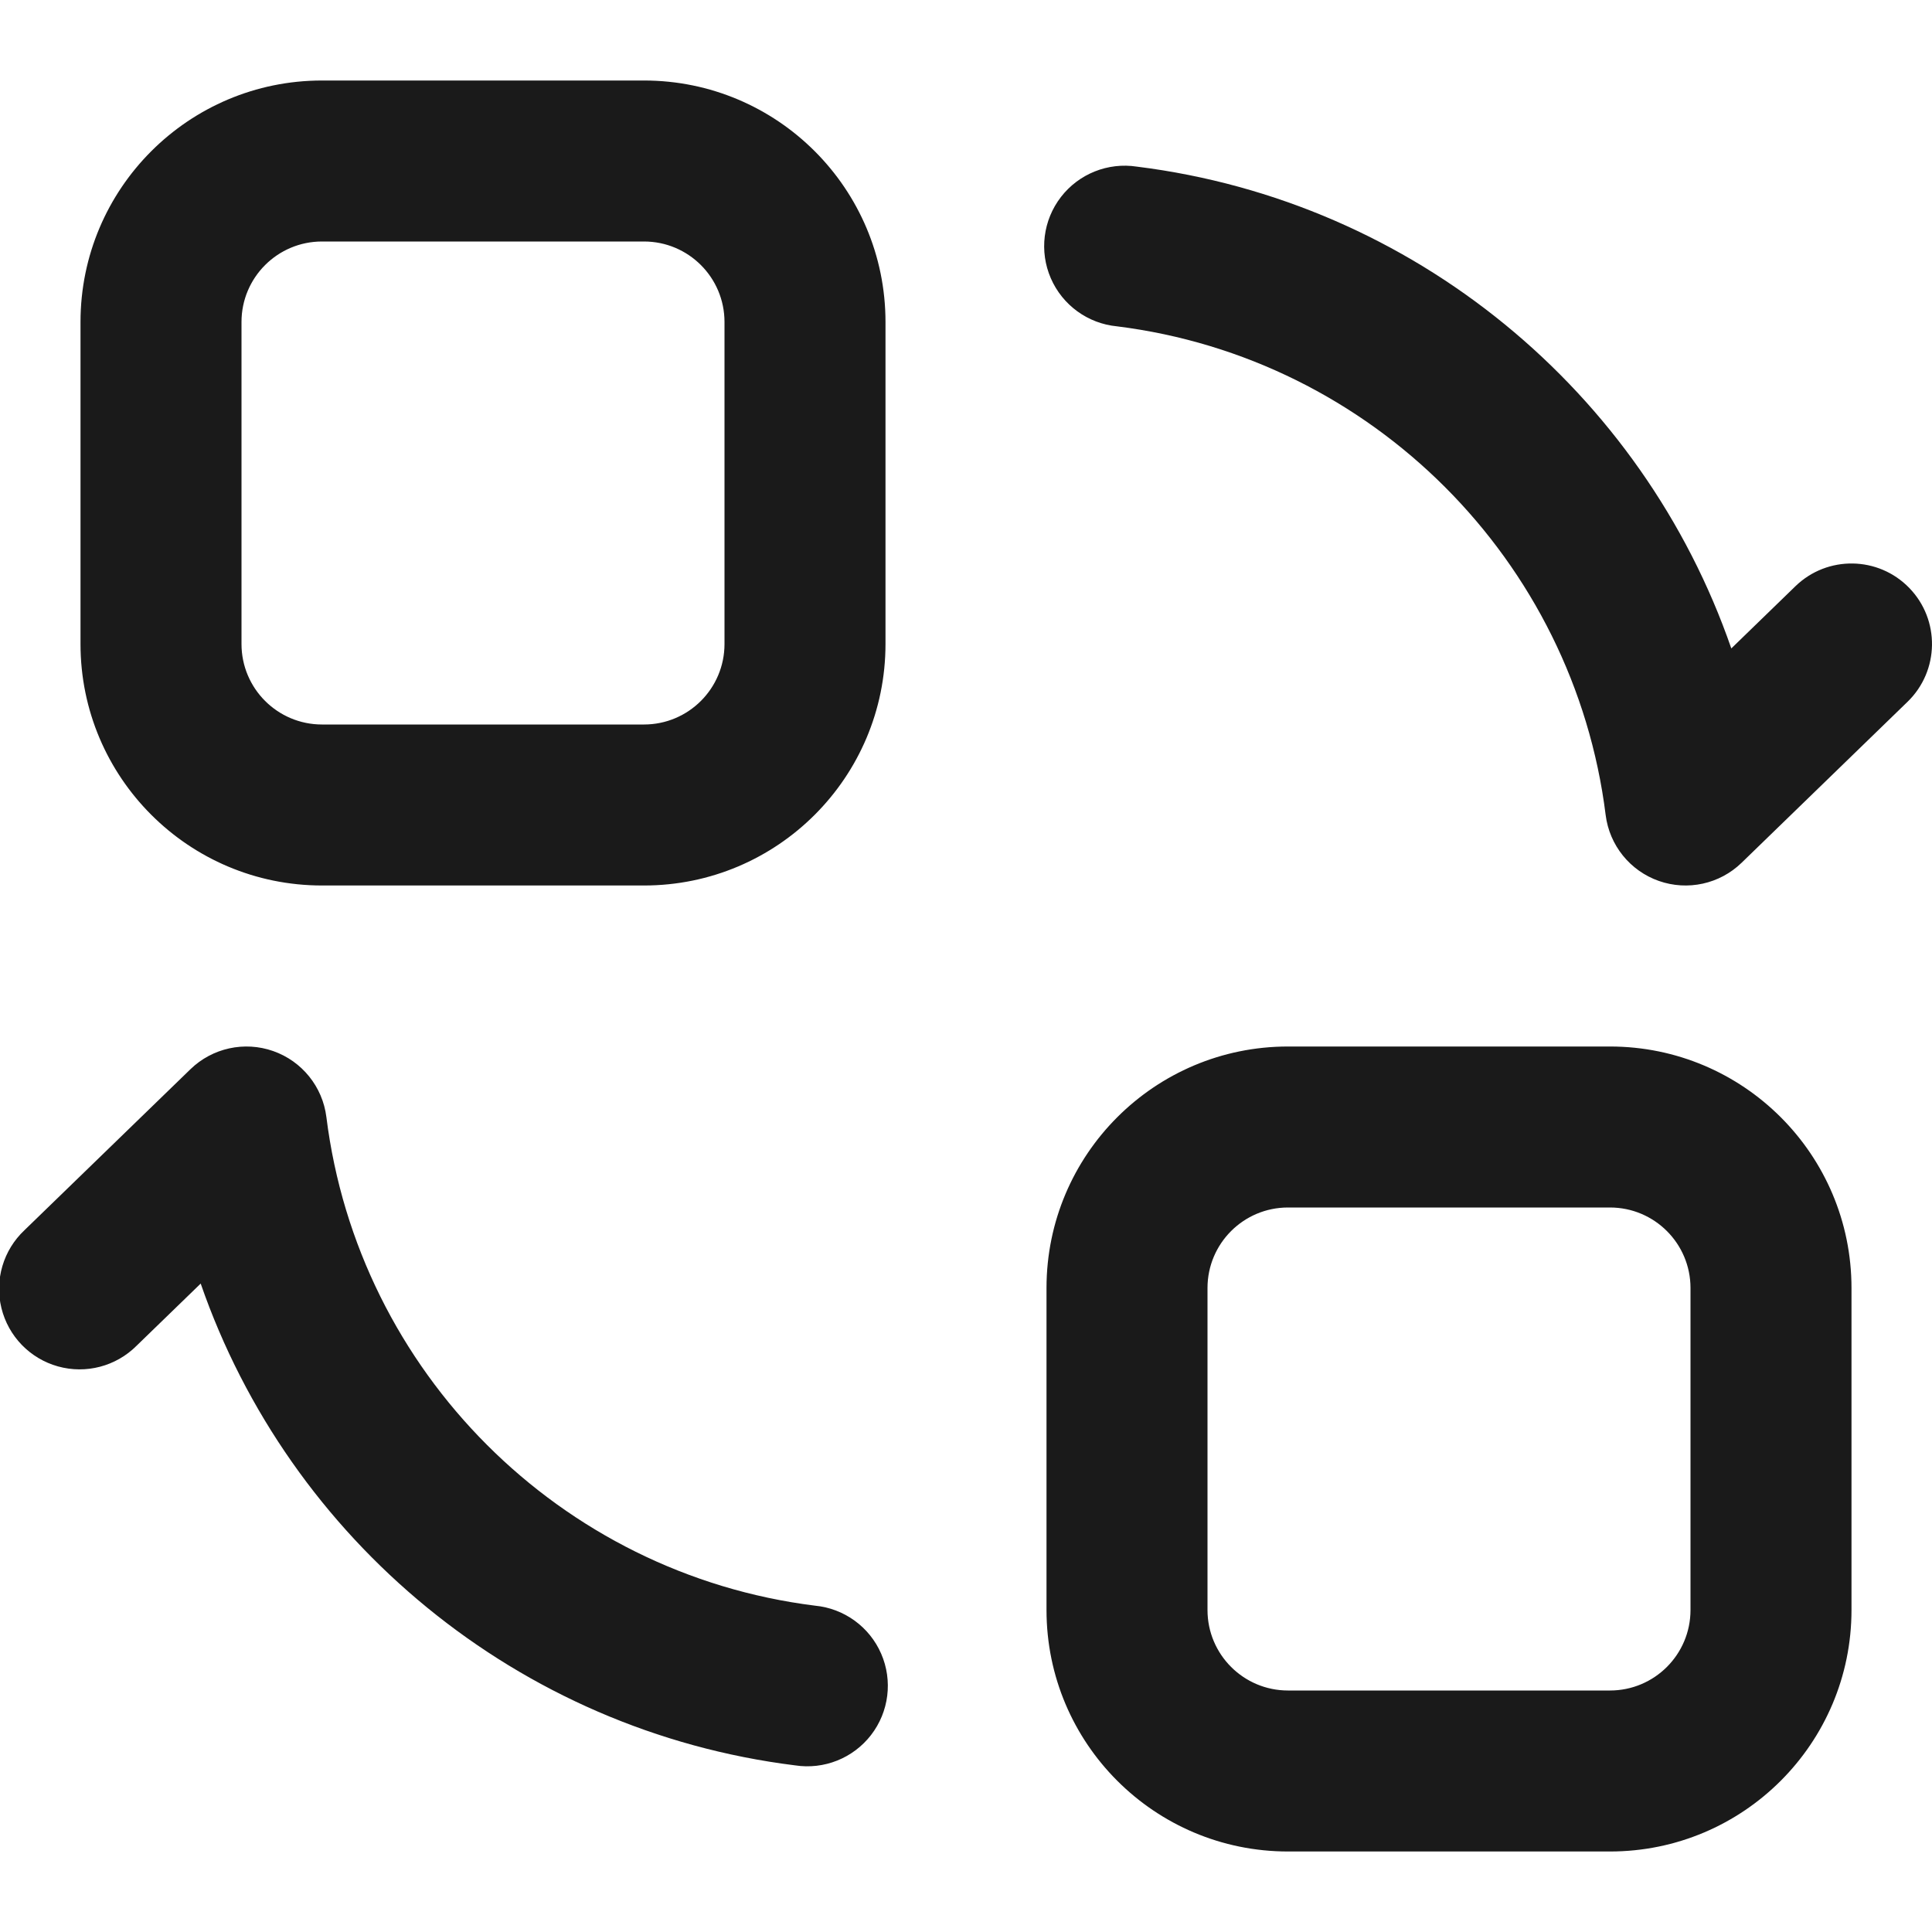
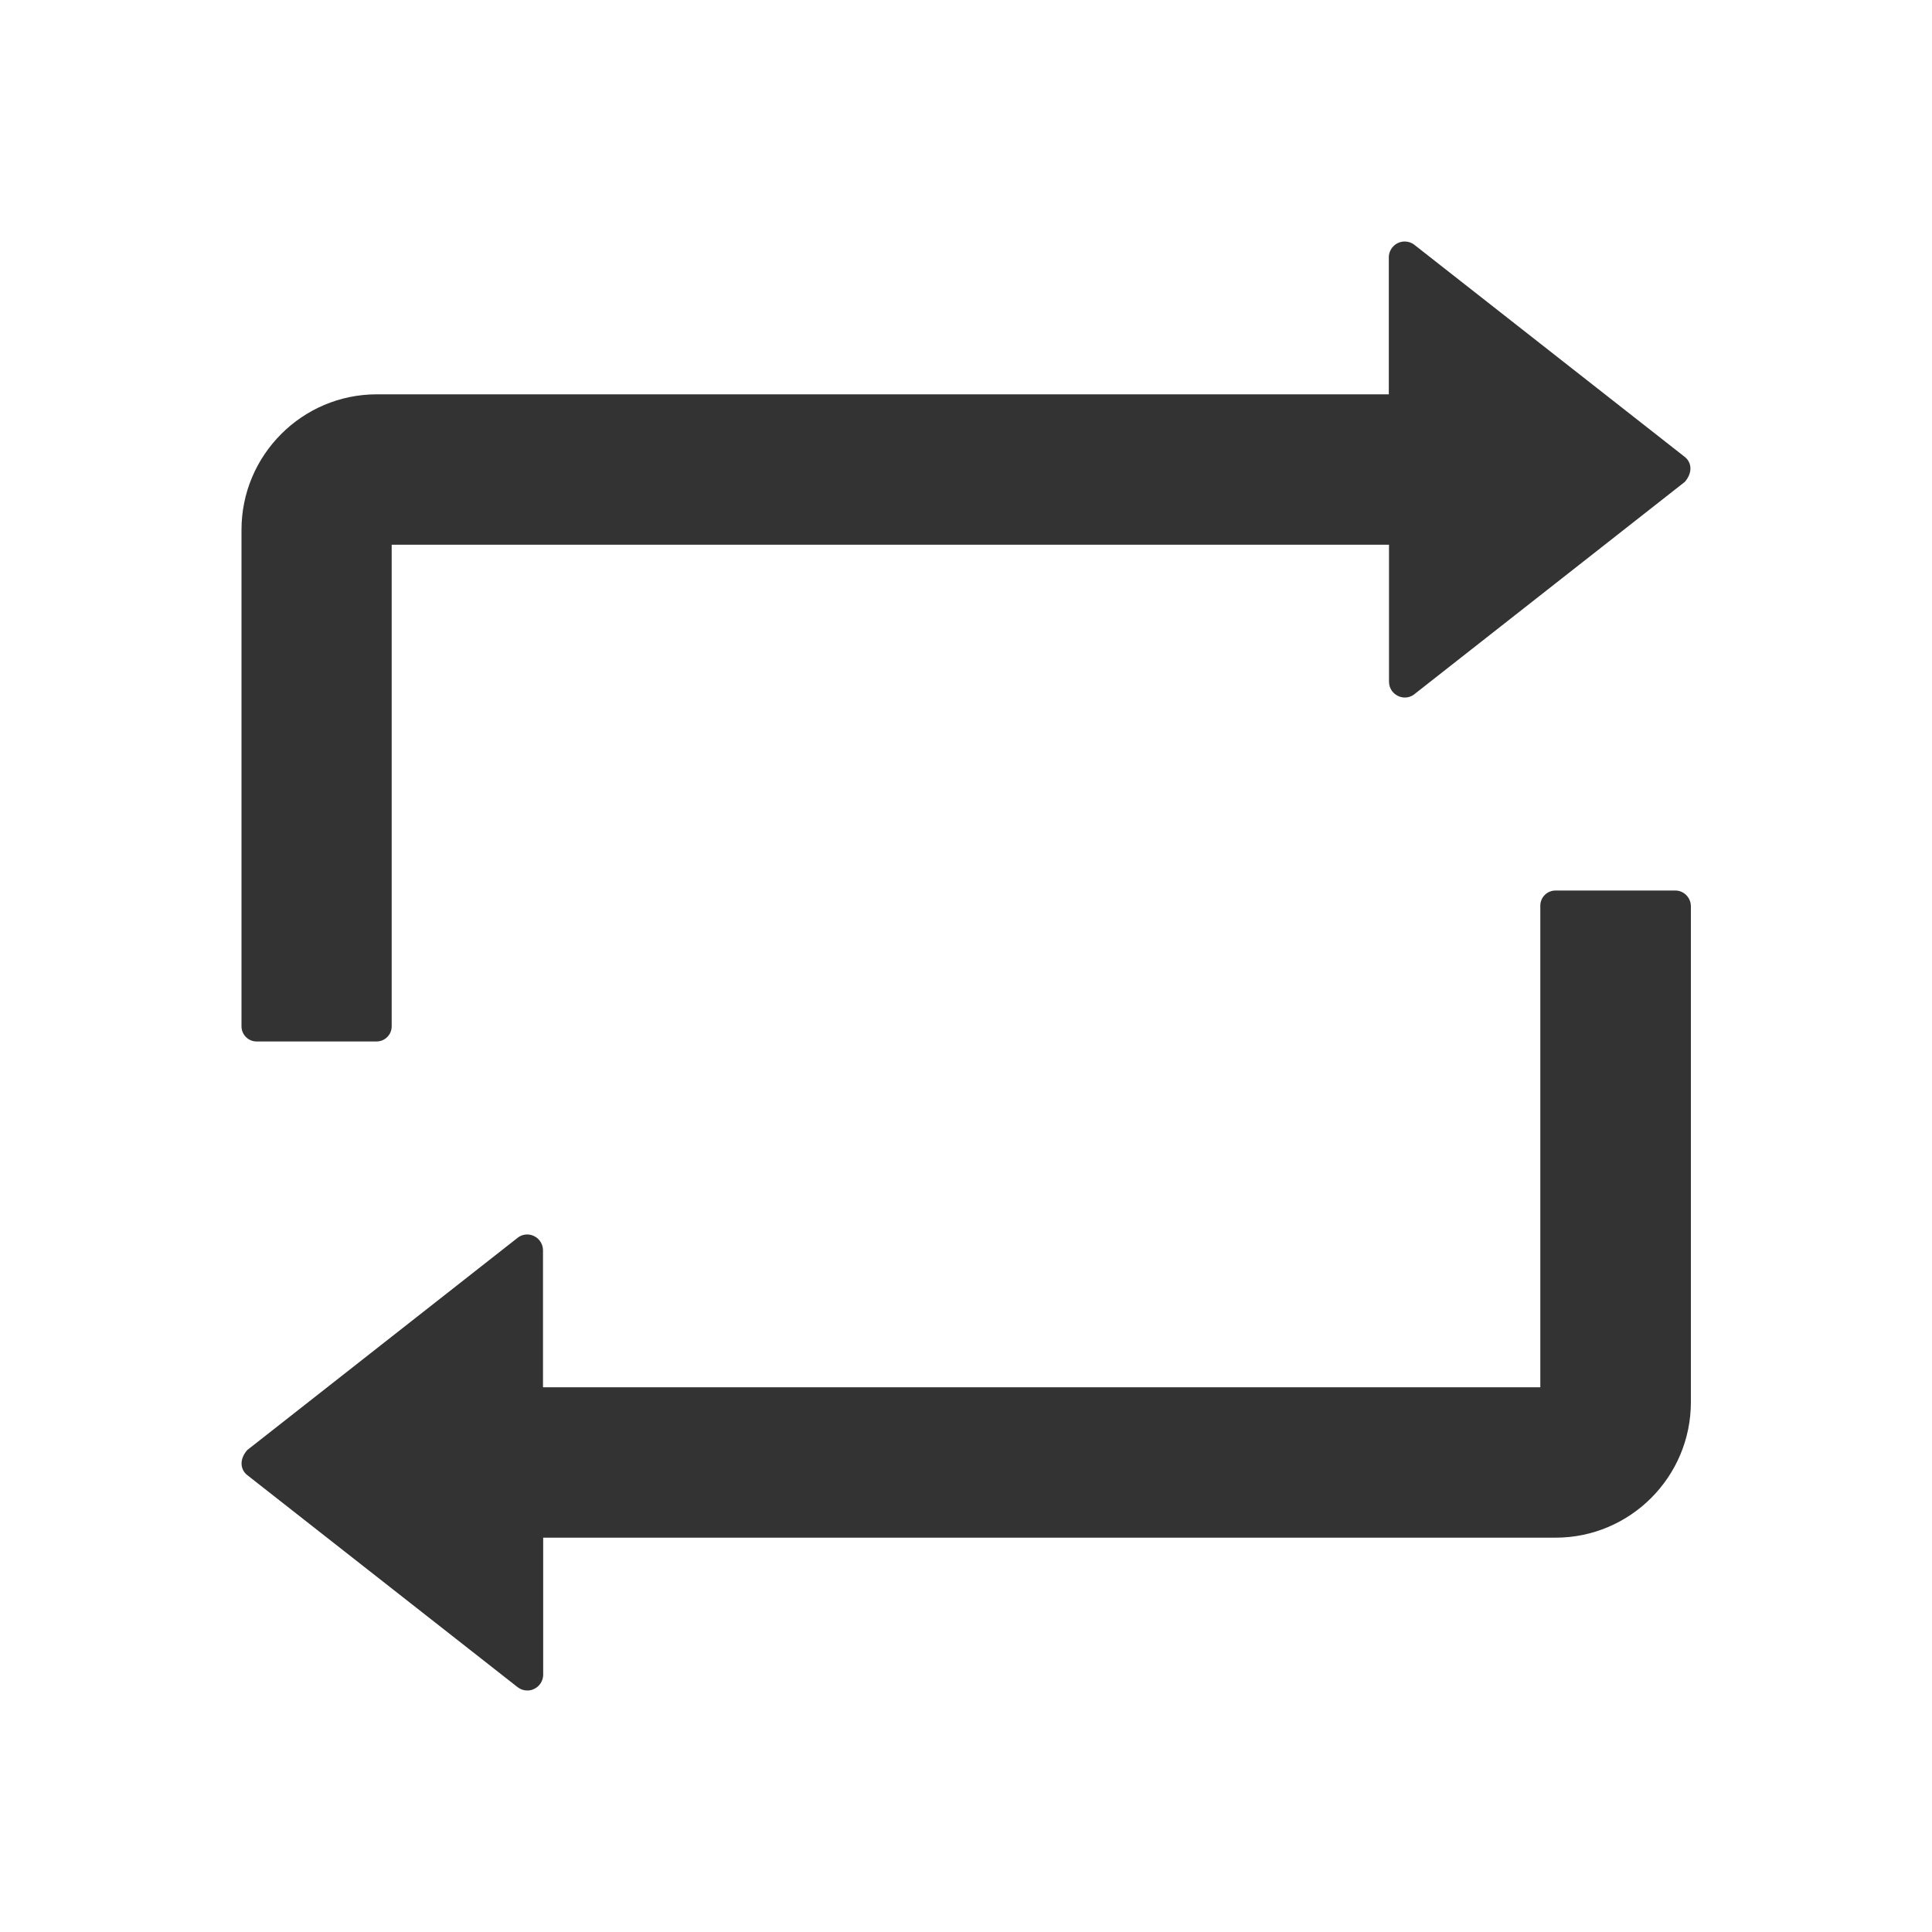
- <svg xmlns="http://www.w3.org/2000/svg" viewBox="0 0 1024 1024">
-   <path fill="#1A1A1A" d="M42.67 170.67a128 128 0 0 1 128-128h170.66a128 128 0 0 1 128 128v170.66a128 128 0 0 1-128 128h-170.66a128 128 0 0 1-128-128v-170.66z m128-42.67a42.67 42.67 0 0 0-42.67 42.67v170.66a42.67 42.67 0 0 0 42.67 42.67h170.66a42.67 42.67 0 0 0 42.67-42.67v-170.66a42.67 42.67 0 0 0-42.67-42.67h-170.66z m512 426.67a128 128 0 0 0-128 128v170.66a128 128 0 0 0 128 128h170.66a128 128 0 0 0 128-128v-170.66a128 128 0 0 0-128-128h-170.66z m170.66 85.33a42.67 42.67 0 0 1 42.67 42.67v170.66a42.67 42.67 0 0 1-42.67 42.67h-170.66a42.67 42.67 0 0 1-42.67-42.67v-170.66a42.67 42.67 0 0 1 42.67-42.67h170.66z m-250.73-551.68a42.67 42.67 0 1 0-10.54 84.65c135.02 16.85 242.13 123.95 258.97 258.99a42.67 42.67 0 0 0 72.04 25.34l87.96-85.33a42.67 42.67 0 0 0-59.41-61.27l-33.99 32.98c-47.02-135.85-168.11-237.06-315.03-255.36z m-429.61 503.74a42.67 42.67 0 0 0-72.04-25.36l-87.98 85.33a42.67 42.67 0 1 0 59.39 61.27l34.01-32.98c47.02 135.85 168.11 237.06 315.03 255.36a42.67 42.67 0 1 0 10.54-84.65c-135.02-16.85-242.13-123.95-258.95-258.99z" />
+ <svg xmlns="http://www.w3.org/2000/svg" class="icon" width="200px" height="200.00px" viewBox="0 0 1024 1024" version="1.1">
+   <path fill="#333333" d="M136 552h63.6c4.4 0 8-3.6 8-8V288.7h528.6v72.6c0 1.9 0.6 3.7 1.8 5.2 2.9 3.6 8.1 4.3 11.7 1.4L893 255.4c4.3-5 3.6-10.3 0-13.2L749.7 129.8c-1.5-1.2-3.3-1.8-5.2-1.8-4.6 0-8.4 3.8-8.4 8.4V209H199.7c-39.5 0-71.7 32.2-71.7 71.8V544c0 4.4 3.6 8 8 8z m752-80h-63.6c-4.4 0-8 3.6-8 8v255.3H287.8v-72.6c0-1.9-0.6-3.7-1.8-5.2-2.9-3.6-8.1-4.3-11.7-1.4L131 768.6c-4.3 5-3.6 10.3 0 13.2l143.3 112.4c1.5 1.2 3.3 1.8 5.2 1.8 4.6 0 8.4-3.8 8.4-8.4V815h536.6c39.5 0 71.7-32.2 71.7-71.8V480c-0.2-4.4-3.8-8-8.2-8z" />
</svg>
